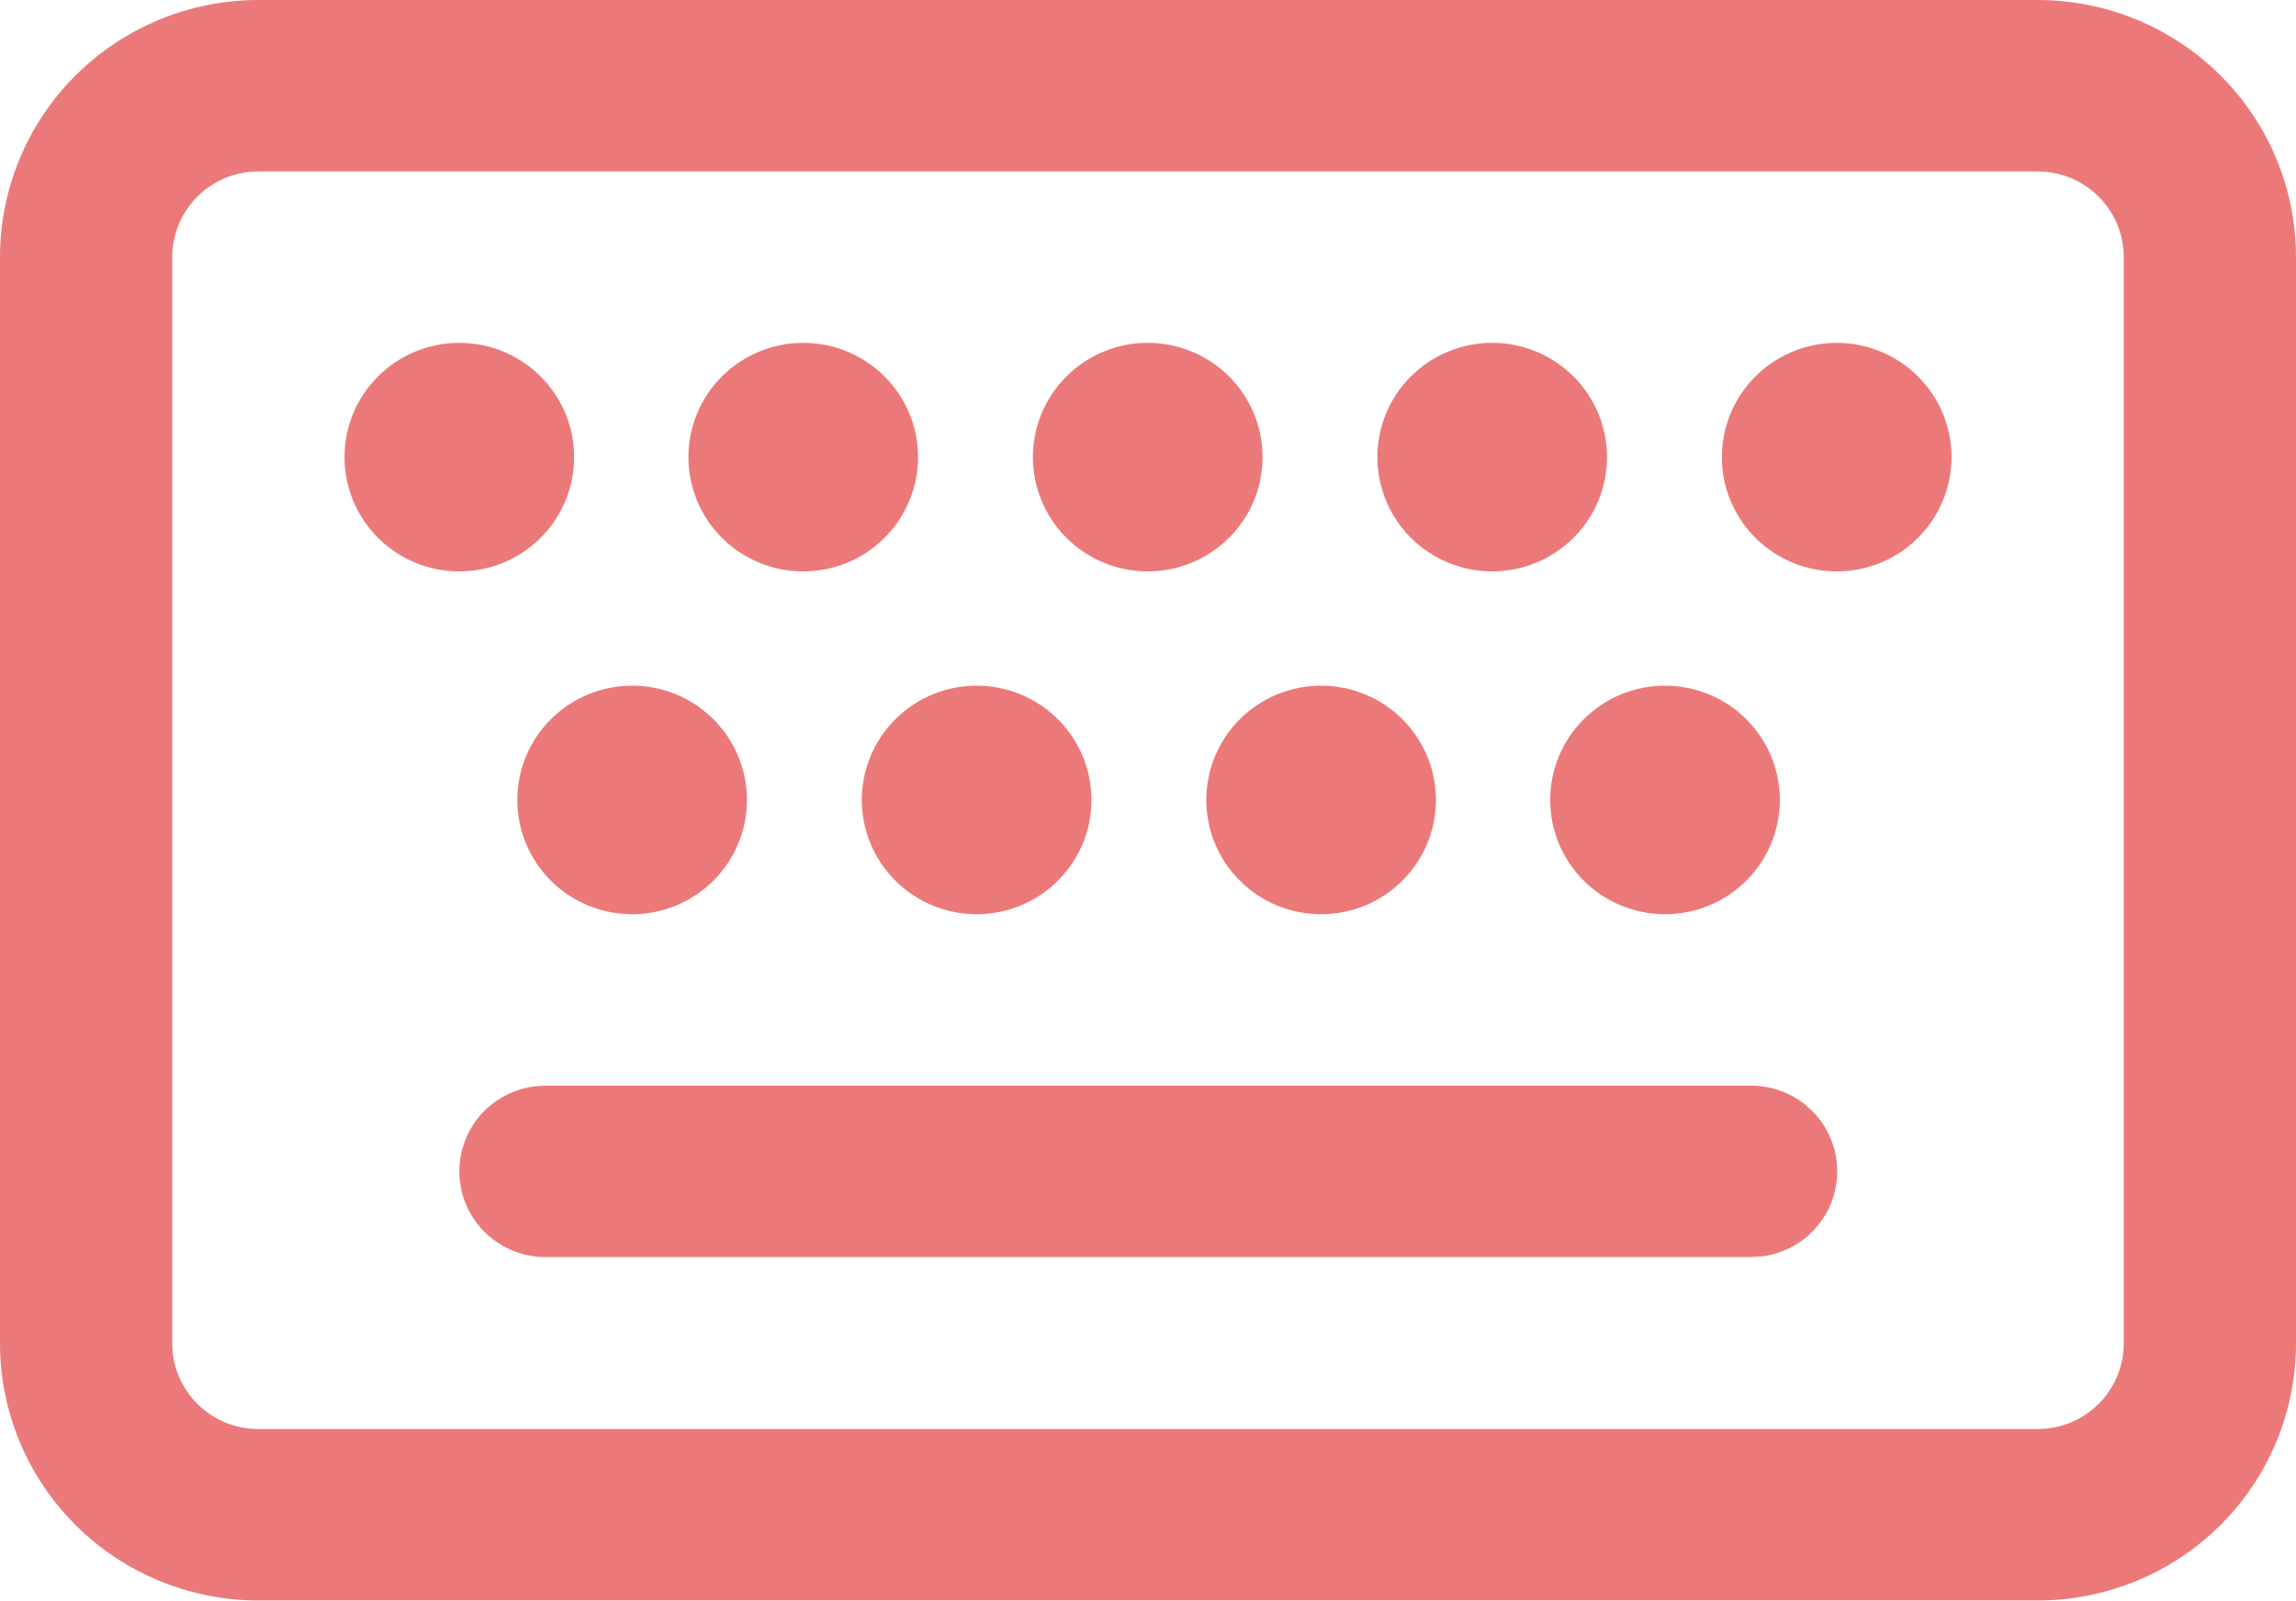
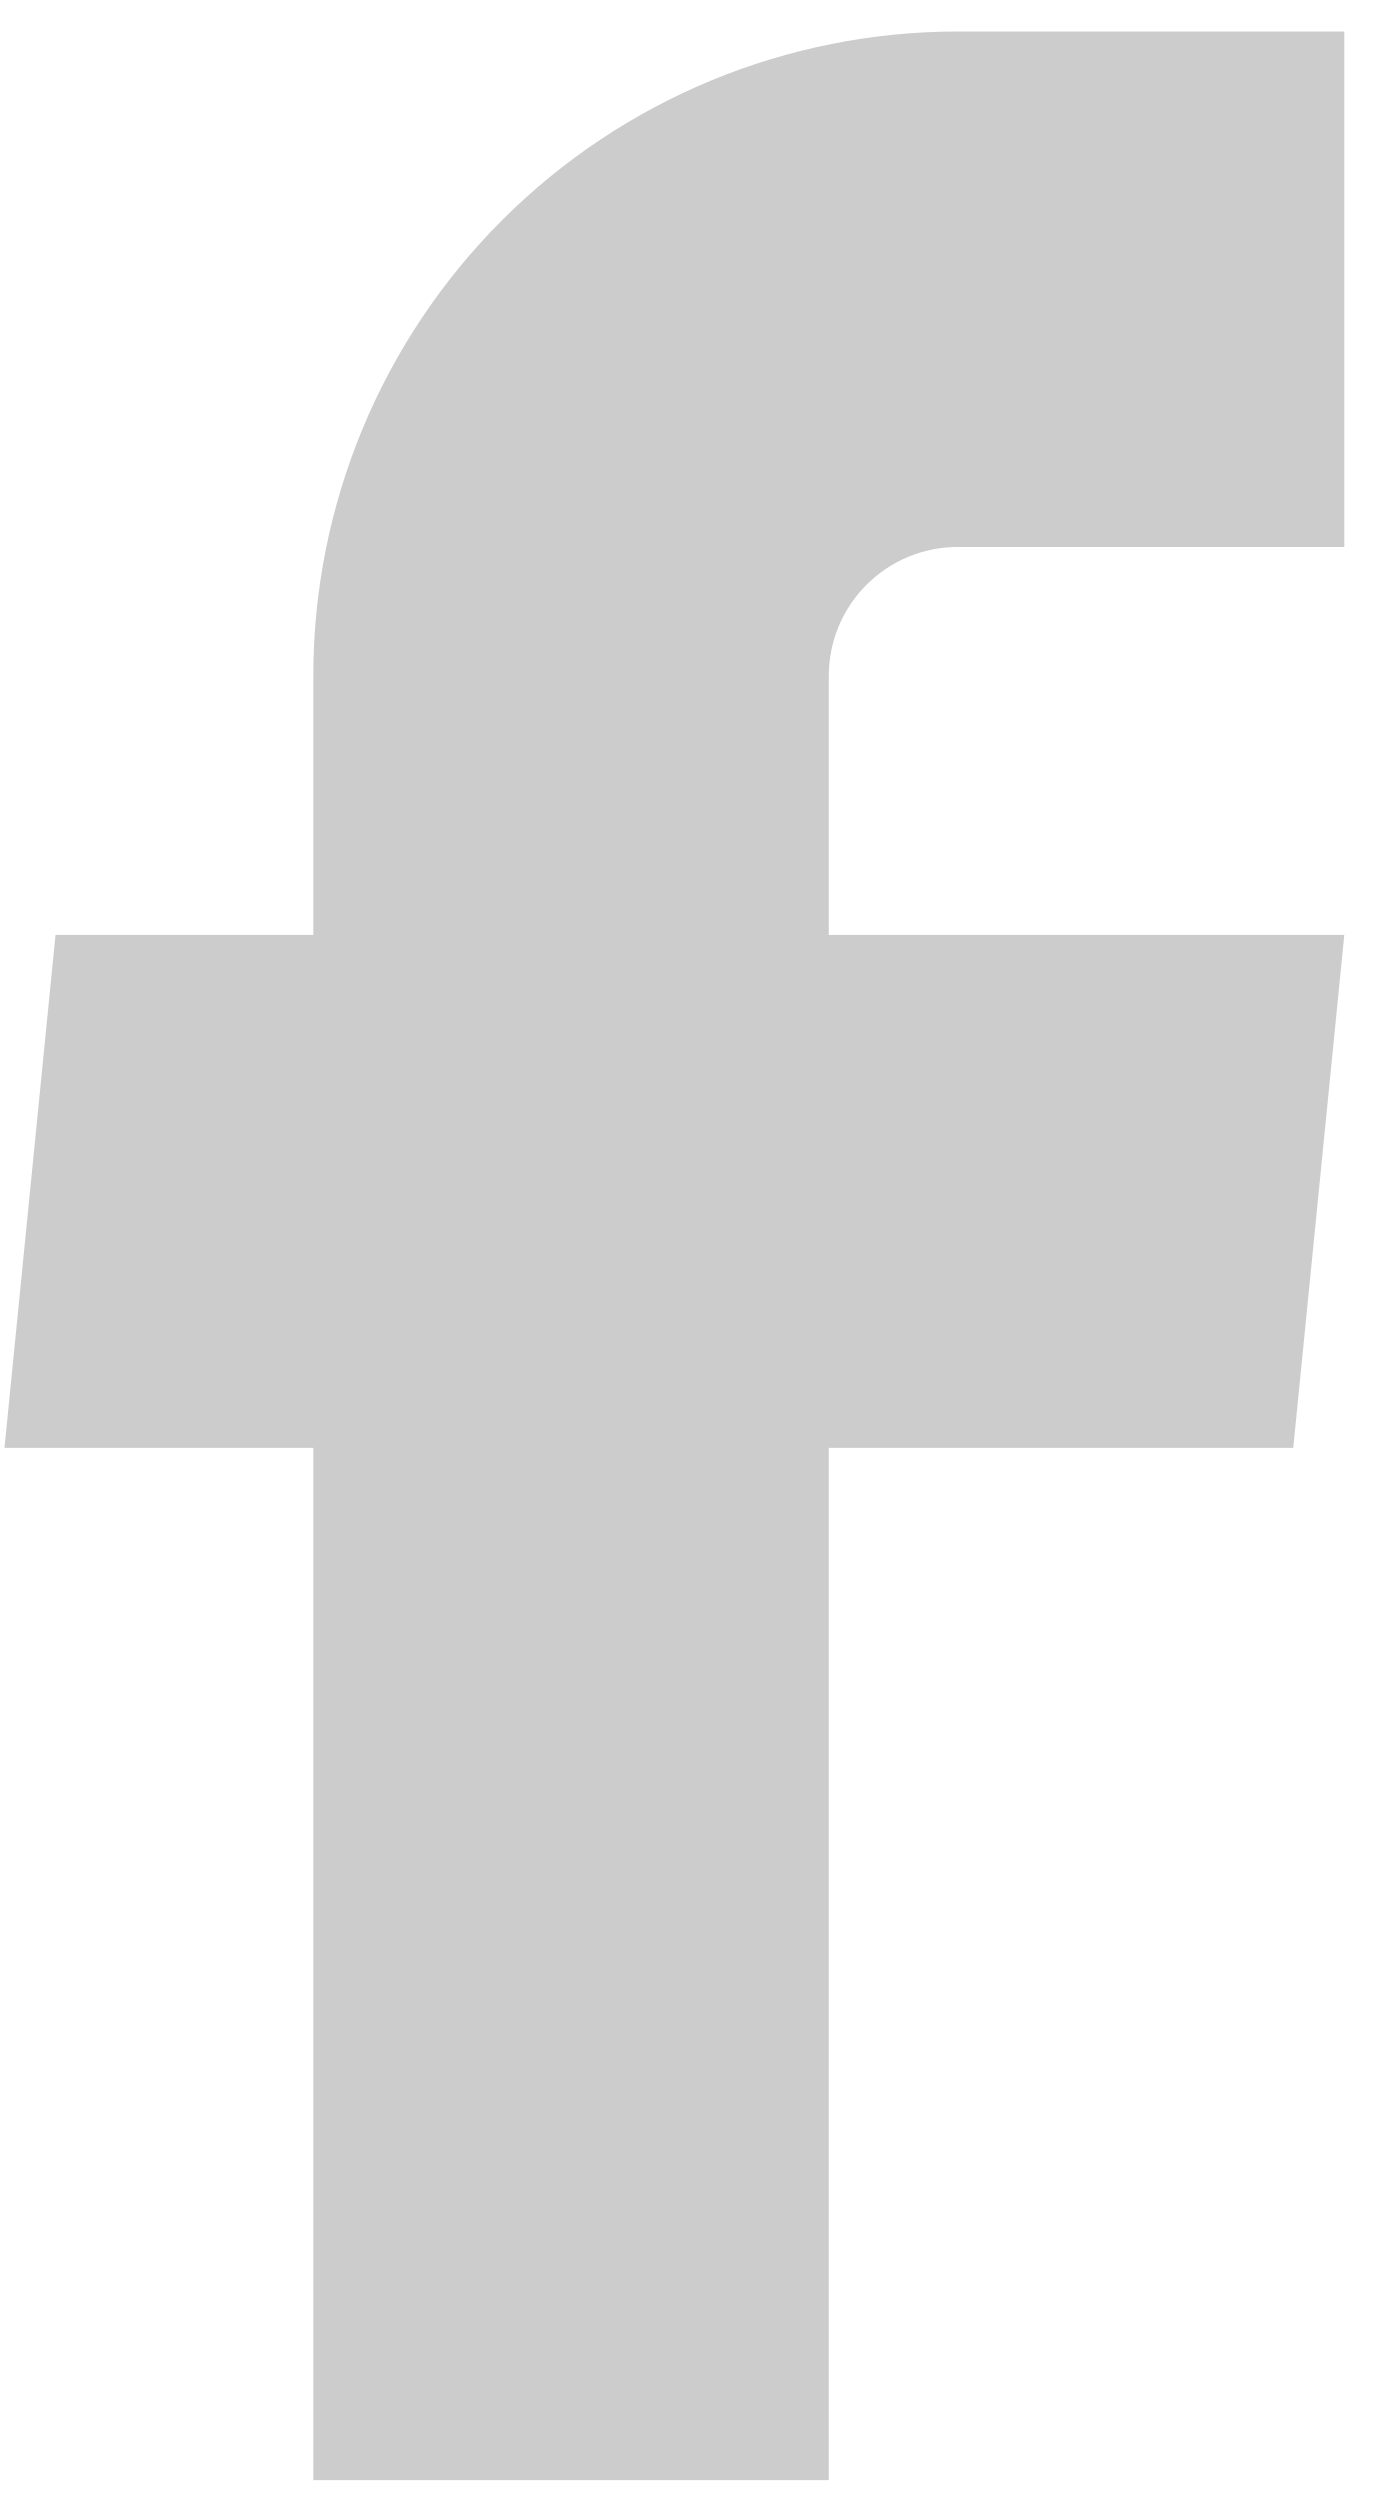
- <svg xmlns="http://www.w3.org/2000/svg" width="66" height="46" viewBox="0 0 66 46" fill="none">
-   <path d="M58.573 0C60.543 0 62.432 0.779 63.825 2.165C65.218 3.55 66 5.43 66 7.39V38.61C66 40.57 65.218 42.45 63.825 43.836C62.432 45.221 60.543 46 58.573 46H7.427C6.452 46 5.486 45.809 4.585 45.438C3.684 45.066 2.865 44.522 2.175 43.836C1.486 43.149 0.939 42.334 0.565 41.438C0.192 40.541 0 39.58 0 38.61V7.39C0 5.43 0.783 3.55 2.175 2.165C3.568 0.779 5.457 0 7.427 0H58.573ZM58.573 4.927H7.427C6.77 4.927 6.141 5.186 5.676 5.648C5.212 6.11 4.951 6.737 4.951 7.39V38.61C4.951 39.97 6.06 41.073 7.427 41.073H58.573C59.23 41.073 59.859 40.814 60.324 40.352C60.788 39.89 61.049 39.263 61.049 38.61V7.39C61.049 6.737 60.788 6.11 60.324 5.648C59.859 5.186 59.23 4.927 58.573 4.927ZM15.679 31.203H50.338C50.965 31.203 51.569 31.44 52.027 31.866C52.485 32.293 52.764 32.876 52.807 33.499C52.85 34.121 52.653 34.737 52.257 35.221C51.861 35.705 51.296 36.022 50.674 36.107L50.338 36.13H15.679C15.052 36.13 14.448 35.893 13.99 35.467C13.531 35.041 13.253 34.457 13.21 33.834C13.167 33.212 13.364 32.596 13.759 32.112C14.155 31.628 14.721 31.311 15.342 31.226L15.679 31.203H50.338H15.679ZM47.862 19.707C48.737 19.707 49.577 20.053 50.196 20.669C50.815 21.285 51.163 22.121 51.163 22.992C51.163 23.863 50.815 24.698 50.196 25.314C49.577 25.93 48.737 26.276 47.862 26.276C46.987 26.276 46.147 25.93 45.528 25.314C44.909 24.698 44.561 23.863 44.561 22.992C44.561 22.121 44.909 21.285 45.528 20.669C46.147 20.053 46.987 19.707 47.862 19.707ZM28.074 19.707C28.949 19.707 29.789 20.053 30.408 20.669C31.027 21.285 31.375 22.121 31.375 22.992C31.375 23.863 31.027 24.698 30.408 25.314C29.789 25.93 28.949 26.276 28.074 26.276C27.198 26.276 26.359 25.93 25.74 25.314C25.121 24.698 24.773 23.863 24.773 22.992C24.773 22.121 25.121 21.285 25.74 20.669C26.359 20.053 27.198 19.707 28.074 19.707ZM18.171 19.707C19.047 19.707 19.886 20.053 20.505 20.669C21.124 21.285 21.472 22.121 21.472 22.992C21.472 23.863 21.124 24.698 20.505 25.314C19.886 25.93 19.047 26.276 18.171 26.276C17.296 26.276 16.456 25.93 15.837 25.314C15.218 24.698 14.87 23.863 14.87 22.992C14.87 22.121 15.218 21.285 15.837 20.669C16.456 20.053 17.296 19.707 18.171 19.707ZM37.976 19.707C38.852 19.707 39.691 20.053 40.31 20.669C40.929 21.285 41.277 22.121 41.277 22.992C41.277 23.863 40.929 24.698 40.31 25.314C39.691 25.93 38.852 26.276 37.976 26.276C37.101 26.276 36.261 25.93 35.642 25.314C35.023 24.698 34.675 23.863 34.675 22.992C34.675 22.121 35.023 21.285 35.642 20.669C36.261 20.053 37.101 19.707 37.976 19.707ZM13.203 9.854C14.079 9.854 14.918 10.2 15.537 10.816C16.157 11.432 16.504 12.267 16.504 13.138C16.504 14.009 16.157 14.845 15.537 15.461C14.918 16.077 14.079 16.423 13.203 16.423C12.328 16.423 11.488 16.077 10.869 15.461C10.25 14.845 9.903 14.009 9.903 13.138C9.903 12.267 10.25 11.432 10.869 10.816C11.488 10.2 12.328 9.854 13.203 9.854ZM23.089 9.854C23.965 9.854 24.804 10.2 25.423 10.816C26.043 11.432 26.39 12.267 26.39 13.138C26.39 14.009 26.043 14.845 25.423 15.461C24.804 16.077 23.965 16.423 23.089 16.423C22.214 16.423 21.374 16.077 20.755 15.461C20.136 14.845 19.789 14.009 19.789 13.138C19.789 12.267 20.136 11.432 20.755 10.816C21.374 10.2 22.214 9.854 23.089 9.854ZM32.992 9.854C33.867 9.854 34.707 10.2 35.326 10.816C35.945 11.432 36.293 12.267 36.293 13.138C36.293 14.009 35.945 14.845 35.326 15.461C34.707 16.077 33.867 16.423 32.992 16.423C32.116 16.423 31.277 16.077 30.658 15.461C30.039 14.845 29.691 14.009 29.691 13.138C29.691 12.267 30.039 11.432 30.658 10.816C31.277 10.2 32.116 9.854 32.992 9.854ZM42.894 9.854C43.77 9.854 44.609 10.2 45.228 10.816C45.847 11.432 46.195 12.267 46.195 13.138C46.195 14.009 45.847 14.845 45.228 15.461C44.609 16.077 43.77 16.423 42.894 16.423C42.019 16.423 41.179 16.077 40.56 15.461C39.941 14.845 39.593 14.009 39.593 13.138C39.593 12.267 39.941 11.432 40.56 10.816C41.179 10.2 42.019 9.854 42.894 9.854ZM52.797 9.854C53.672 9.854 54.512 10.2 55.131 10.816C55.75 11.432 56.098 12.267 56.098 13.138C56.098 14.009 55.75 14.845 55.131 15.461C54.512 16.077 53.672 16.423 52.797 16.423C51.921 16.423 51.082 16.077 50.463 15.461C49.844 14.845 49.496 14.009 49.496 13.138C49.496 12.267 49.844 11.432 50.463 10.816C51.082 10.2 51.921 9.854 52.797 9.854Z" fill="#EC7979" />
+ <svg xmlns="http://www.w3.org/2000/svg" width="24" height="43" viewBox="0 0 24 43" fill="none">
+   <path d="M5.389 42.658H14.255V24.903H22.244L23.122 16.081H14.255V11.625C14.255 11.037 14.489 10.473 14.904 10.058C15.32 9.642 15.884 9.408 16.472 9.408H23.122V0.542H16.472C13.532 0.542 10.713 1.709 8.635 3.788C6.556 5.867 5.389 8.686 5.389 11.625V16.081H0.955L0.077 24.903H5.389V42.658Z" fill="#CCCCCC" />
</svg>
